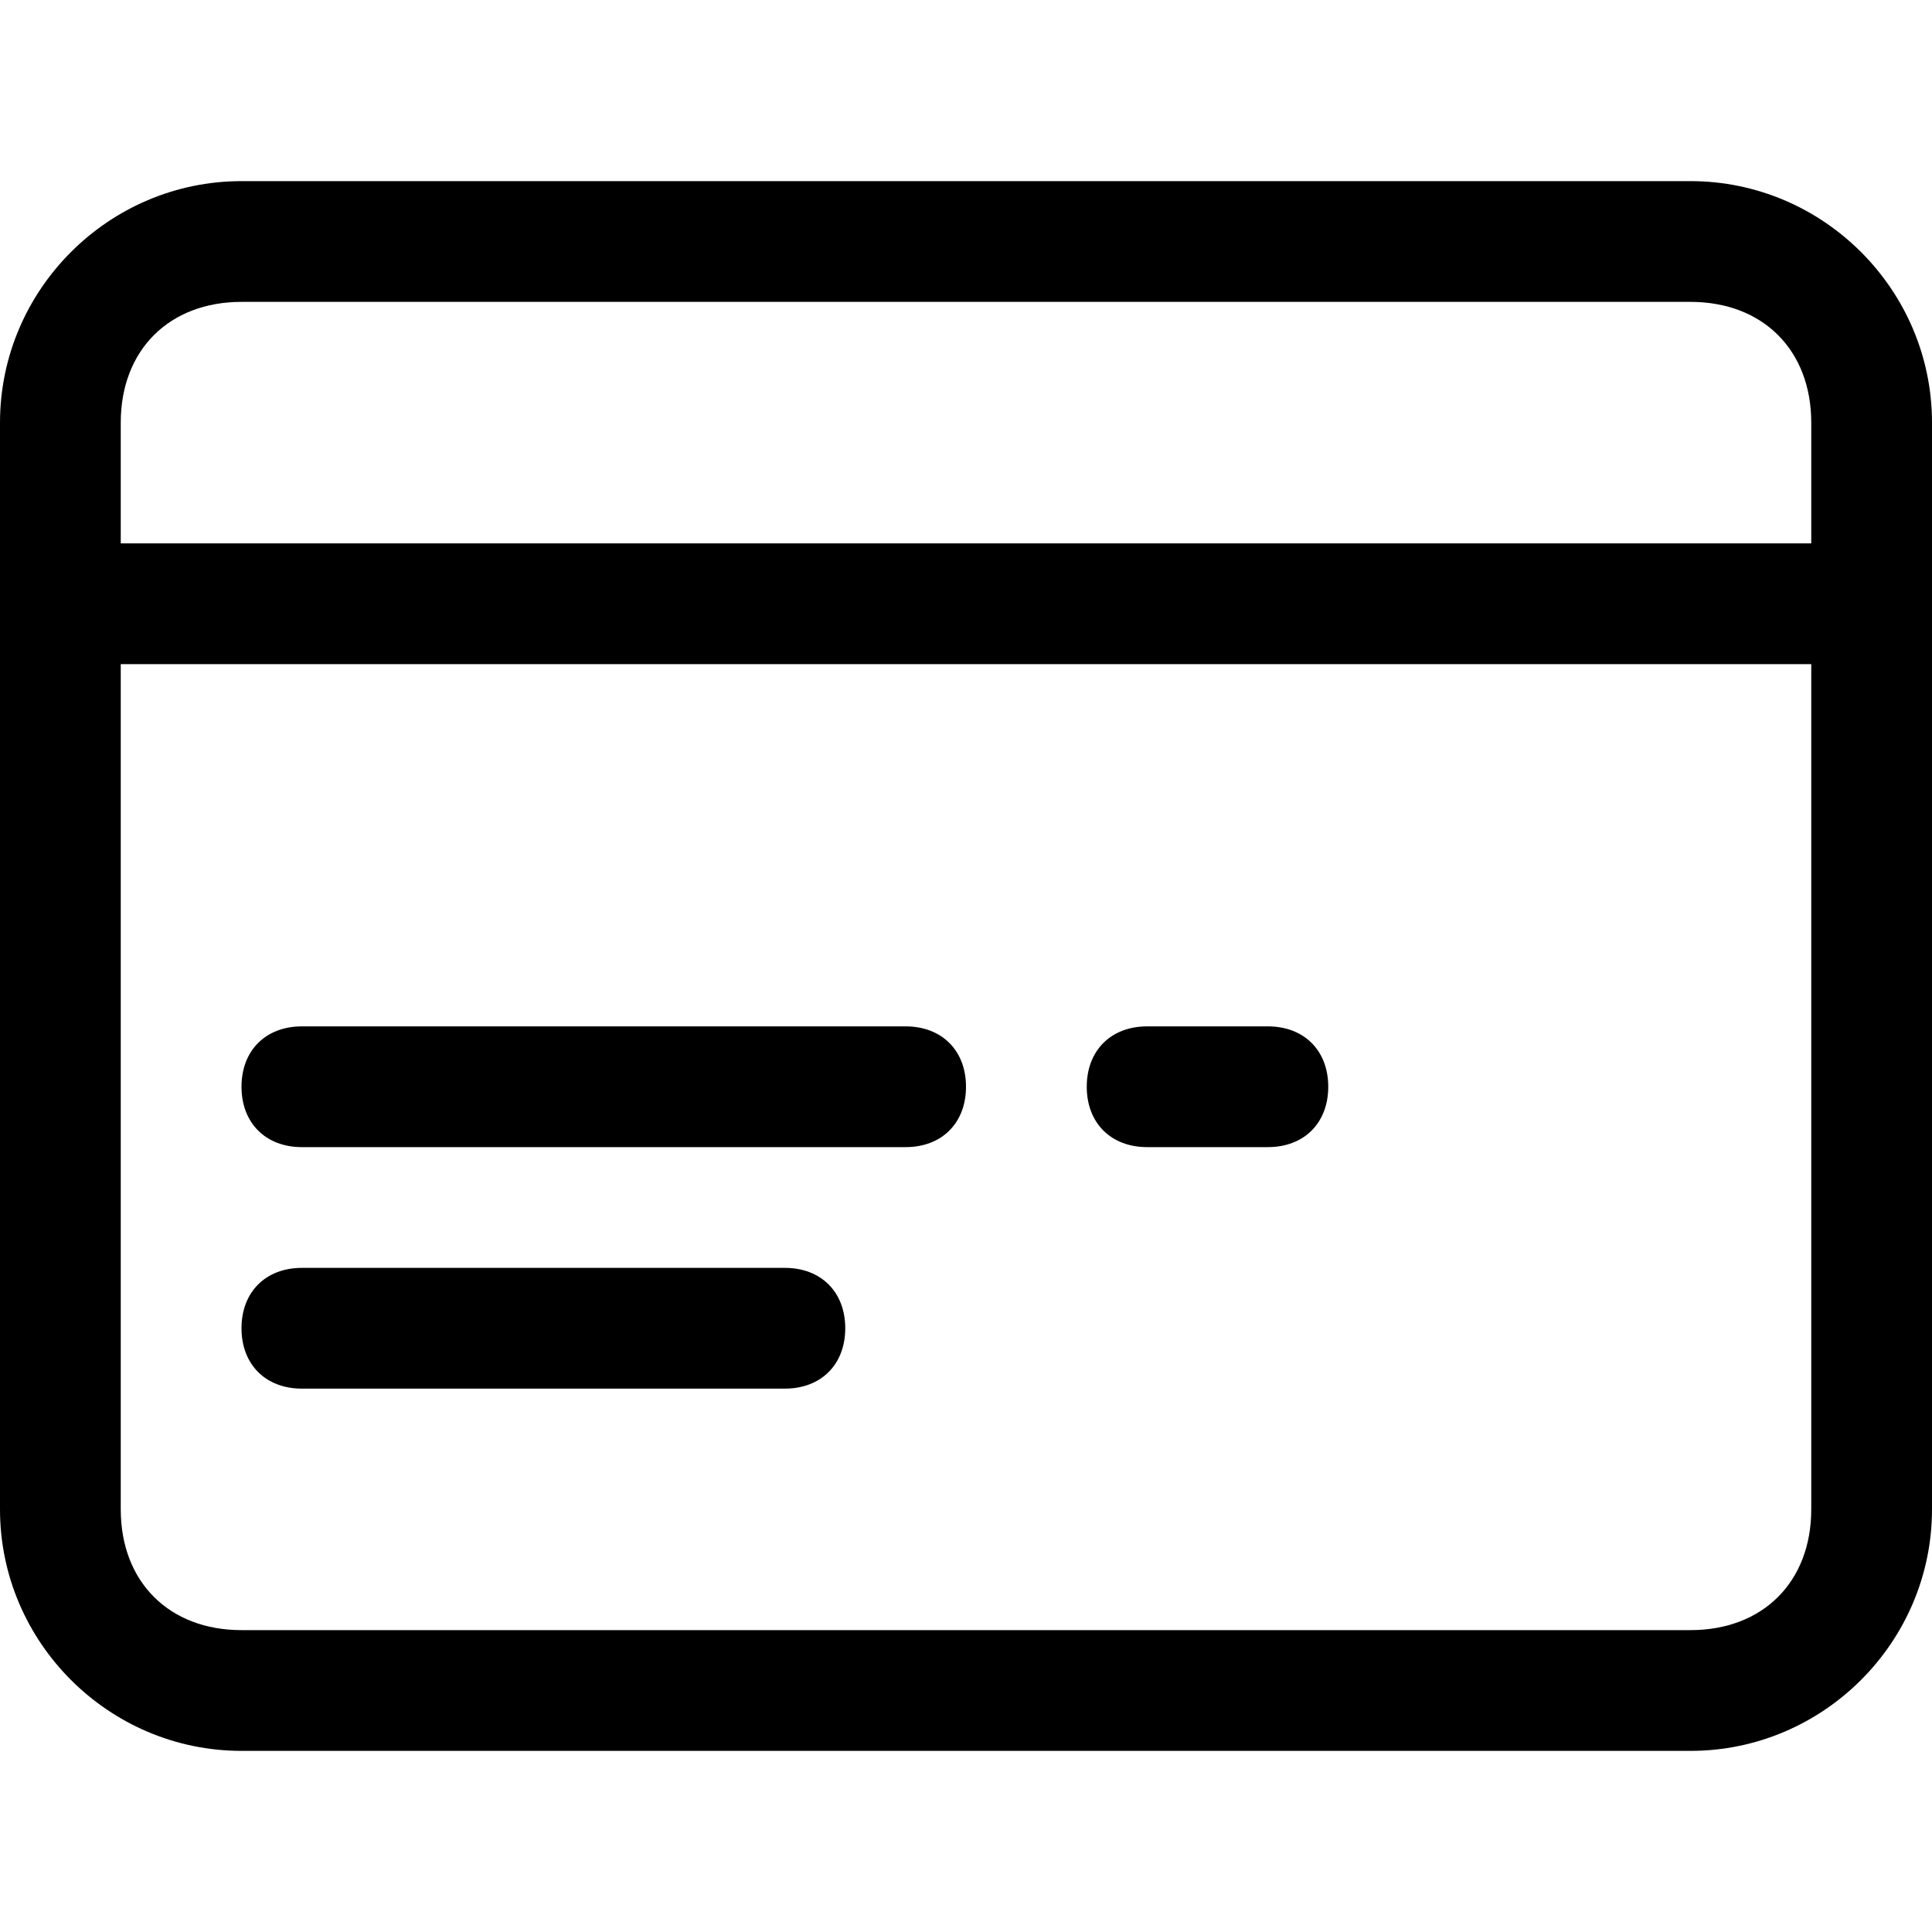
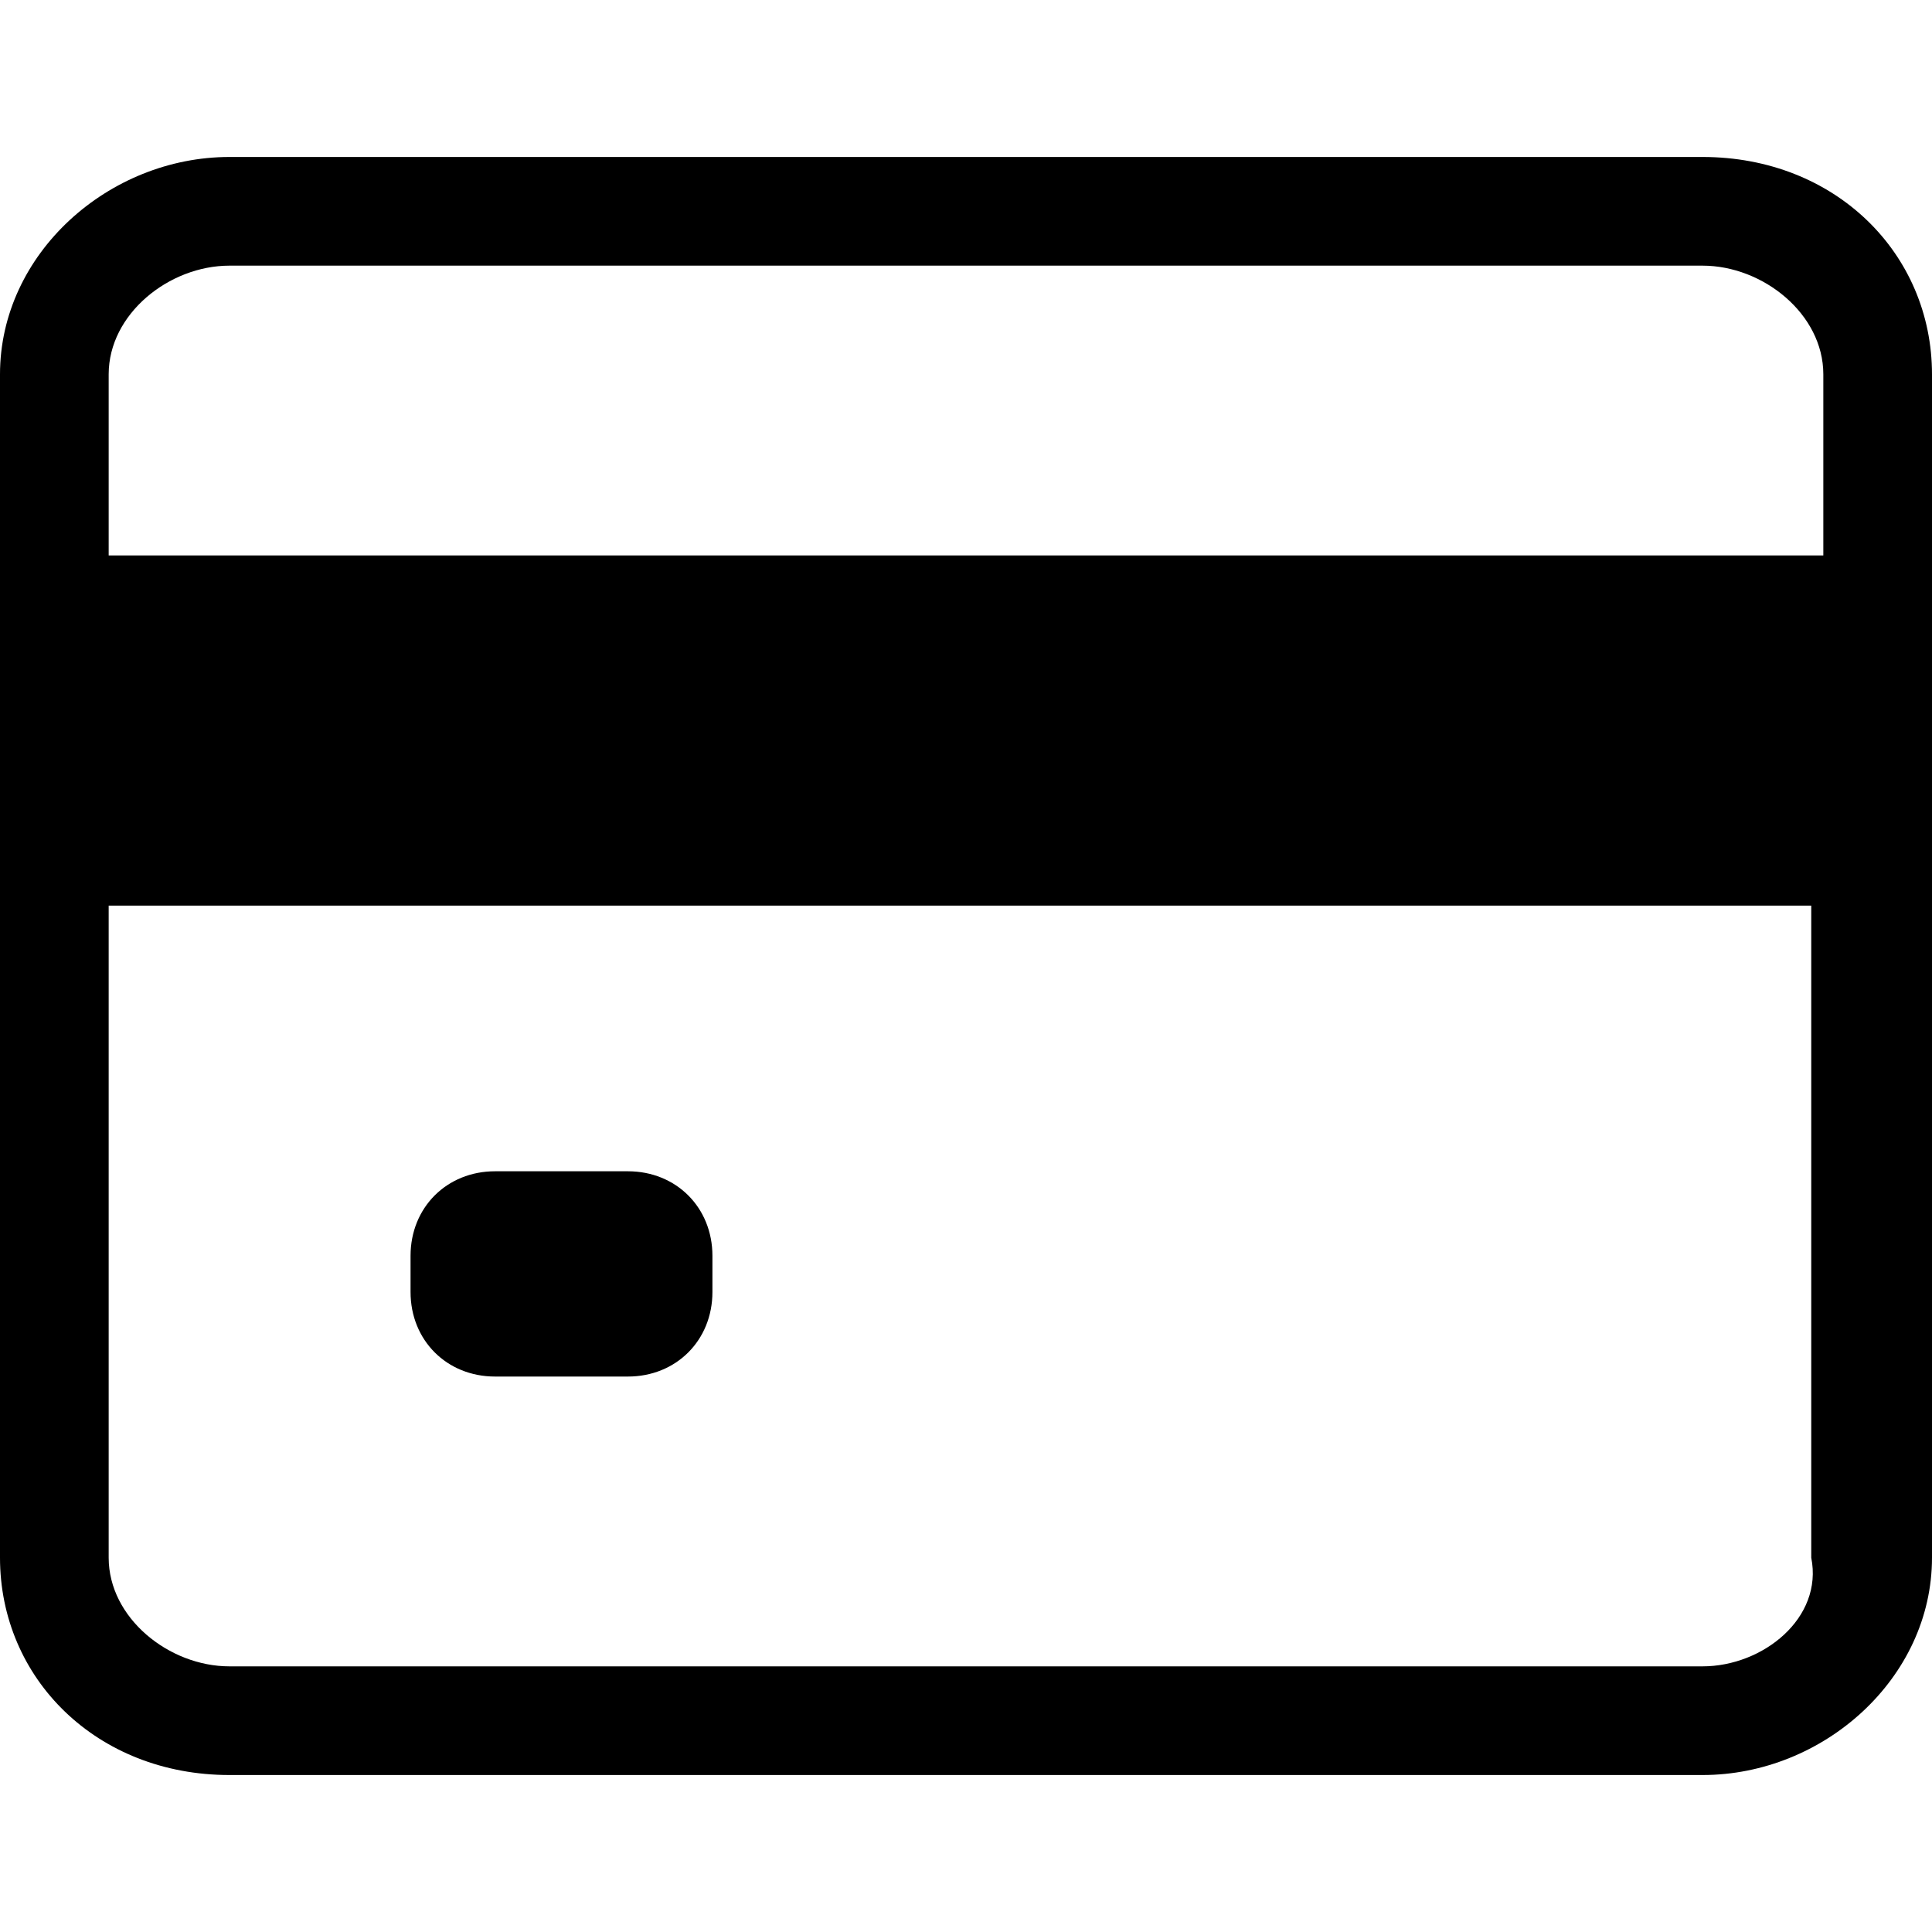
<svg xmlns="http://www.w3.org/2000/svg" version="1.1" x="0px" y="0px" viewBox="0 0 16 16" style="enable-background:new 0 0 16 16;" xml:space="preserve">
-   <path fill="currentColor" d="M14,14.5H2c-1.1,0-2-0.9-2-2v-9c0-1.1,0.9-2,2-2h12c1.1,0,2,0.9,2,2v9C16,13.6,15.1,14.5,14,14.5 M2,13.5h12   c0.6,0,1-0.4,1-1v-7H1v7C1,13.1,1.4,13.5,2,13.5L2,13.5z M14,2.5H2c-0.6,0-1,0.4-1,1v1h14v-1C15,2.9,14.6,2.5,14,2.5 M2.5,8.5h5   C7.8,8.5,8,8.7,8,9c0,0.3-0.2,0.5-0.5,0.5l-5,0C2.2,9.5,2,9.3,2,9C2,8.7,2.2,8.5,2.5,8.5 M2.5,10.5h4C6.8,10.5,7,10.7,7,11   c0,0.3-0.2,0.5-0.5,0.5h-4C2.2,11.5,2,11.3,2,11C2,10.7,2.2,10.5,2.5,10.5 M9.5,8.5h1C10.8,8.5,11,8.7,11,9c0,0.3-0.2,0.5-0.5,0.5   h-1C9.2,9.5,9,9.3,9,9C9,8.7,9.2,8.5,9.5,8.5" />
+   <g>
+     <g transform="translate(-60, -772)">
+       <g id="icon-lijihuankuan" transform="translate(60.5, 772)">
+         <path fill="currentColor" d="M13.6,1.3H1.4c-1,0-1.9,0.8-1.9,1.8v9.8c0,1,0.8,1.8,1.9,1.8h12.2c1,0,1.9-0.8,1.9-1.8V3.1         C15.5,2.1,14.7,1.3,13.6,1.3L13.6,1.3z M1.4,2.2h12.2c0.5,0,1,0.4,1,0.9v1.5H0.4V3.1C0.4,2.6,0.9,2.2,1.4,2.2z M13.6,13.8H1.4         c-0.5,0-1-0.4-1-0.9V7.5h14.1v5.4C14.6,13.4,14.1,13.8,13.6,13.8L13.6,13.8z" />
+         <path fill="currentColor" d="M4.7,9.7H3.6c-0.4,0-0.7,0.3-0.7,0.7v0.3c0,0.4,0.3,0.7,0.7,0.7h1.1c0.4,0,0.7-0.3,0.7-0.7v-0.3         C5.4,10,5.1,9.7,4.7,9.7z" />
+       </g>
+     </g>
+   </g>
</svg>
